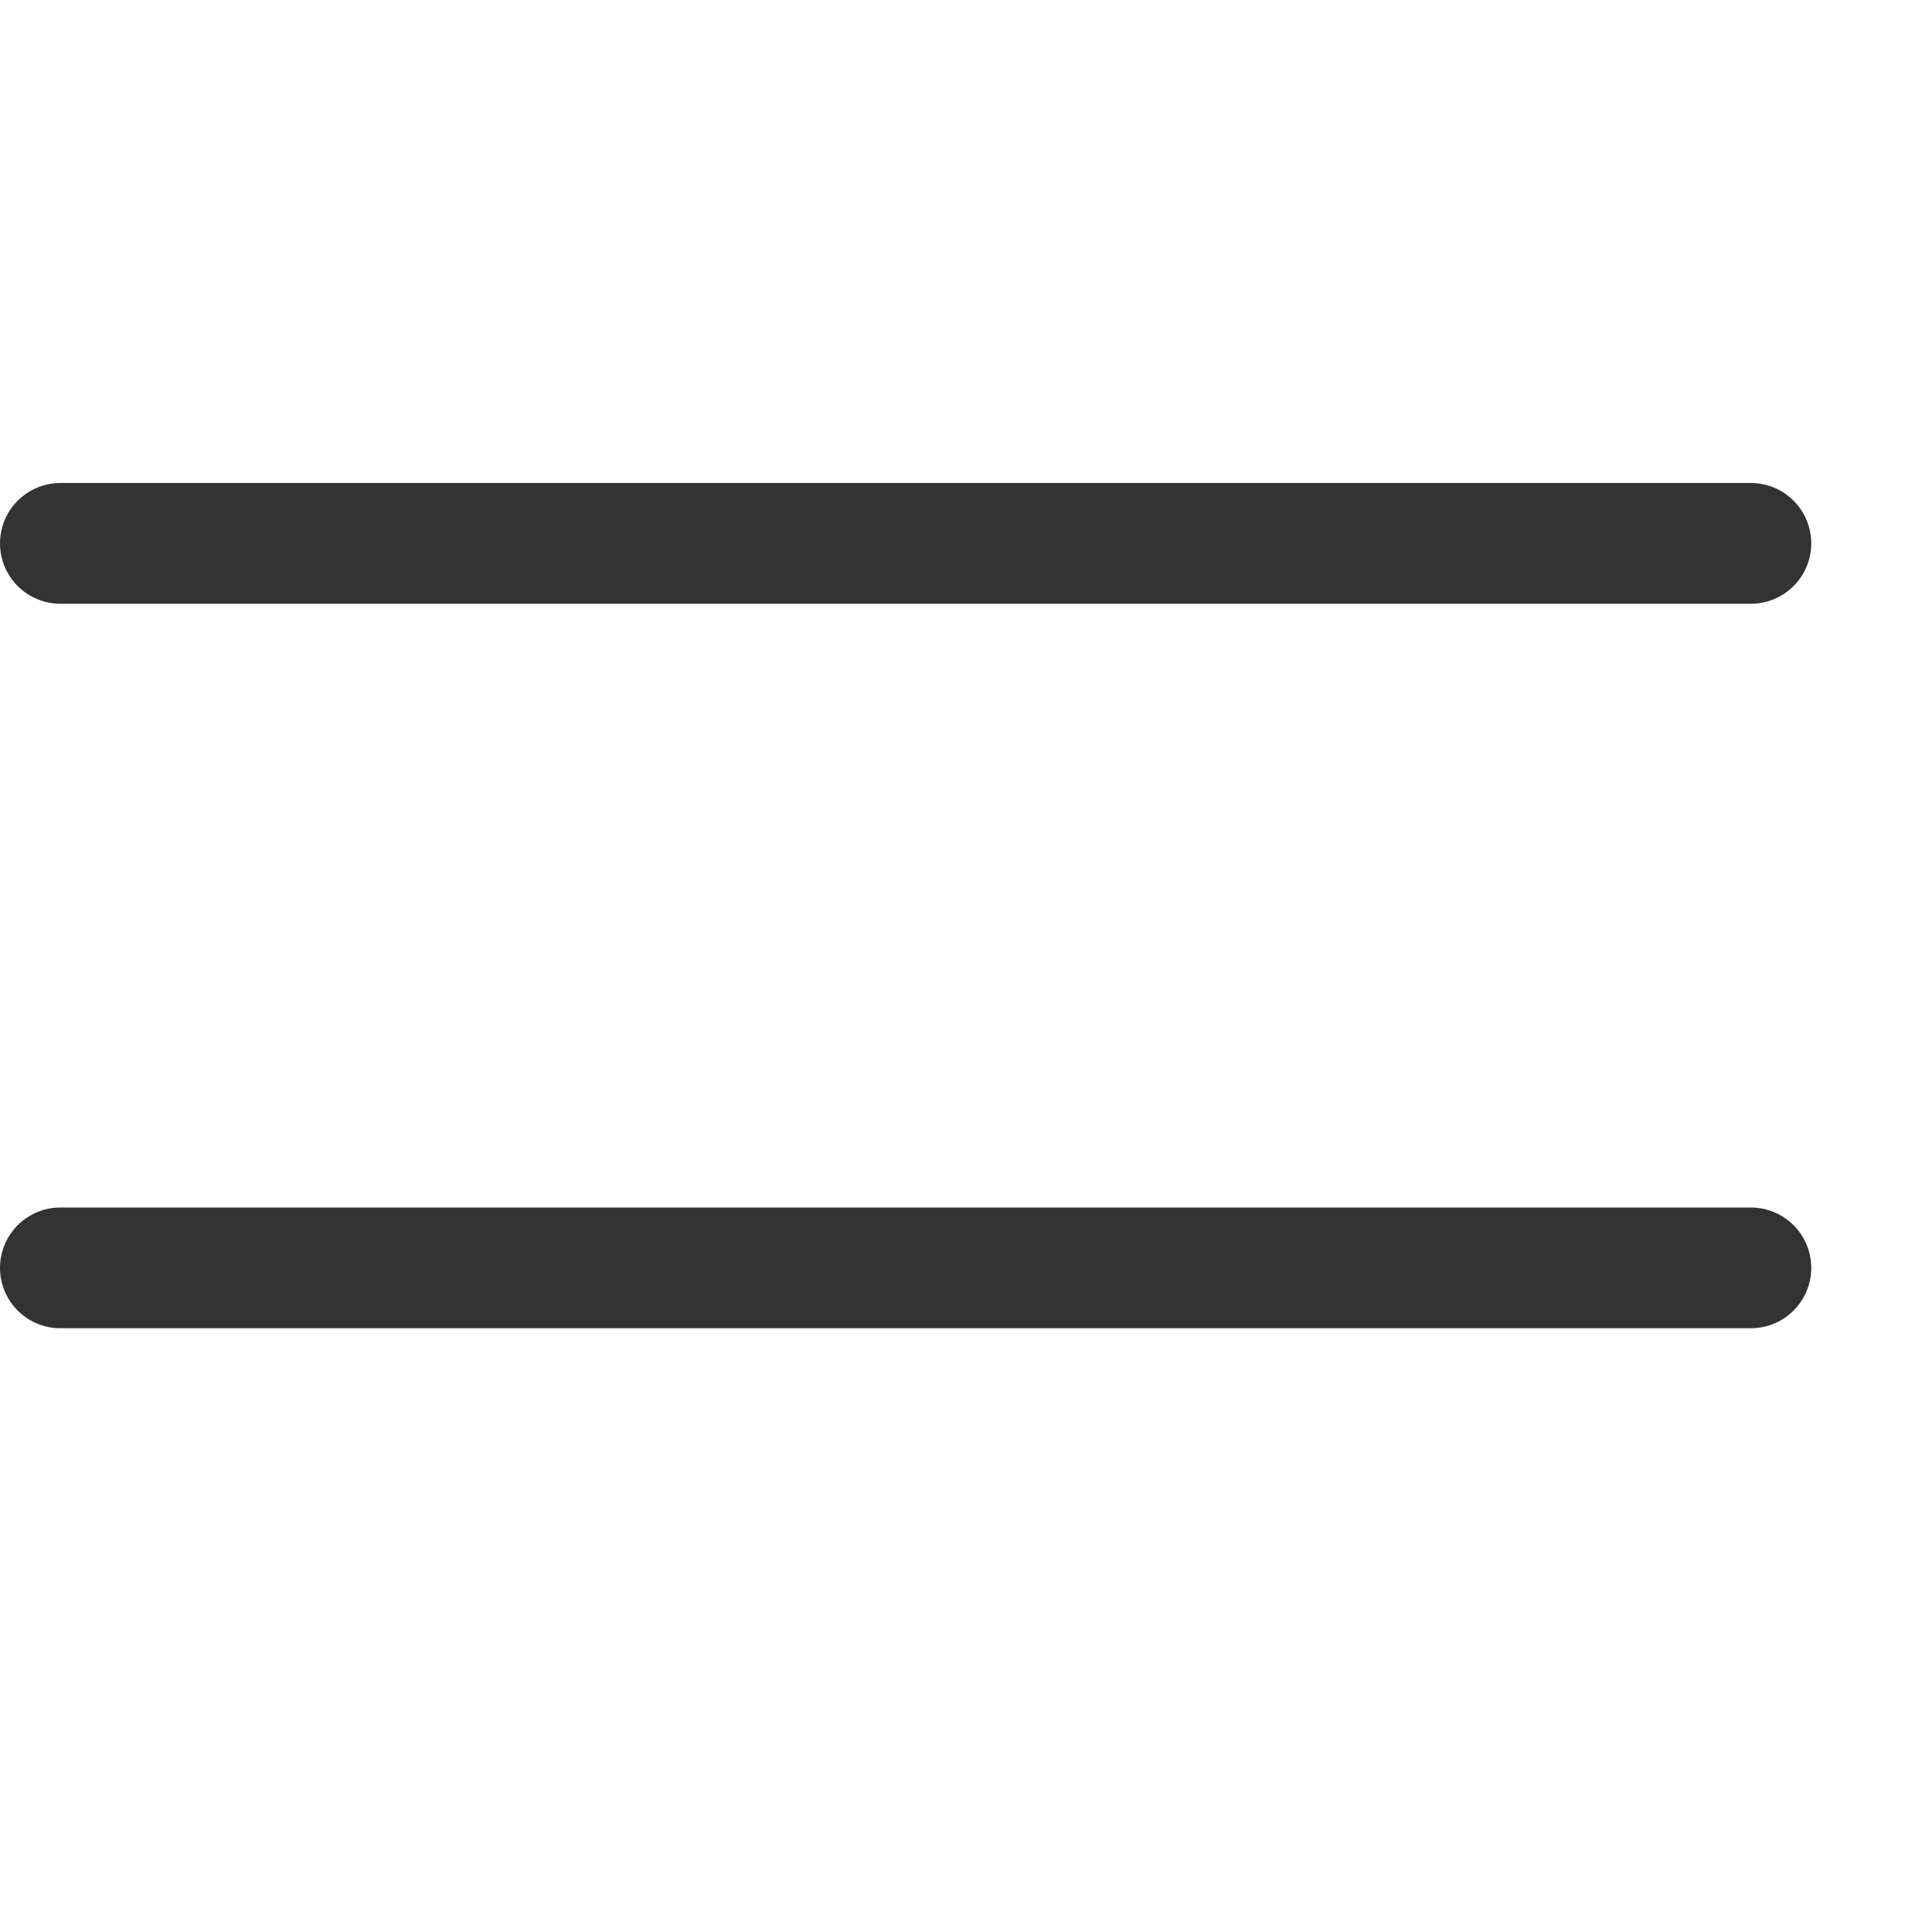
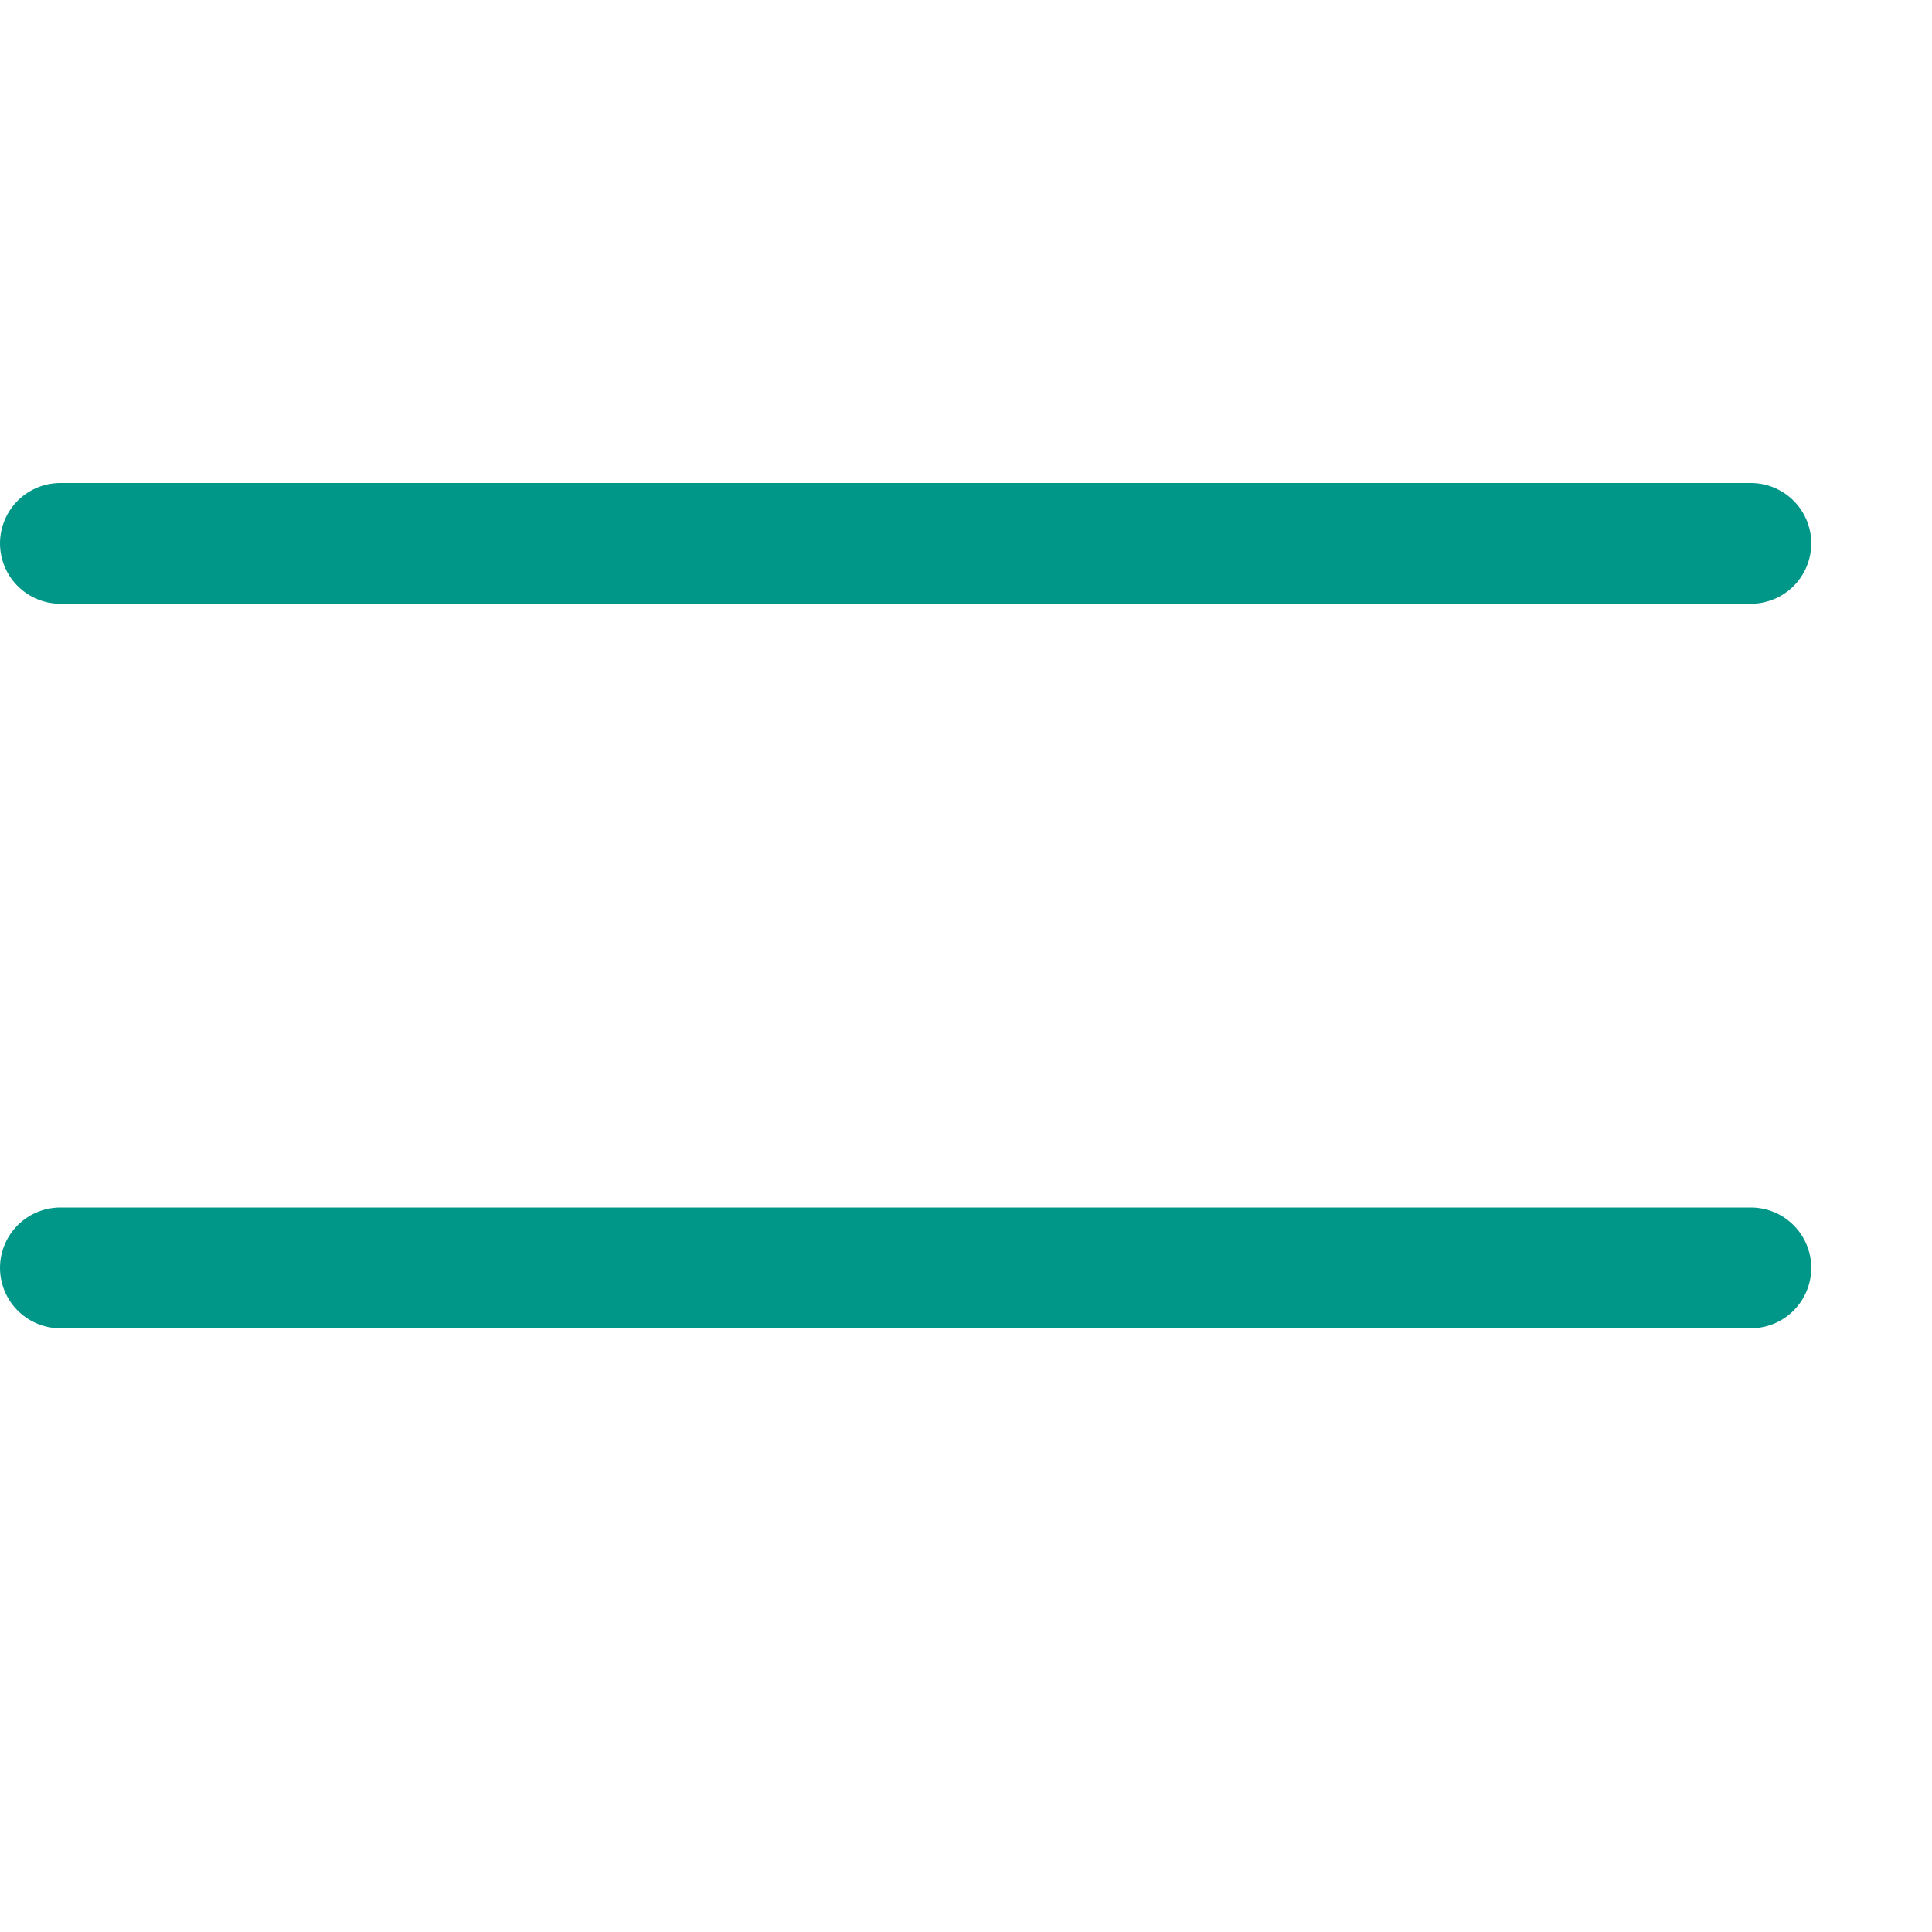
<svg xmlns="http://www.w3.org/2000/svg" width="16" height="16" viewBox="0 0 16 16">
-   <line x1="0.5" y1="4.5" x2="14.5" y2="4.5" style="fill:none;stroke:#333333;stroke-linecap:round;stroke-linejoin:round" />
-   <line x1="0.5" y1="10.5" x2="14.5" y2="10.5" style="fill:none;stroke:#333333;stroke-linecap:round;stroke-linejoin:round" />
+   <line x1="0.5" y1="4.5" x2="14.5" y2="4.5" style="fill:none;stroke:#009688;stroke-linecap:round;stroke-linejoin:round" />
+   <line x1="0.5" y1="10.5" x2="14.5" y2="10.5" style="fill:none;stroke:#009688;stroke-linecap:round;stroke-linejoin:round" />
</svg>
